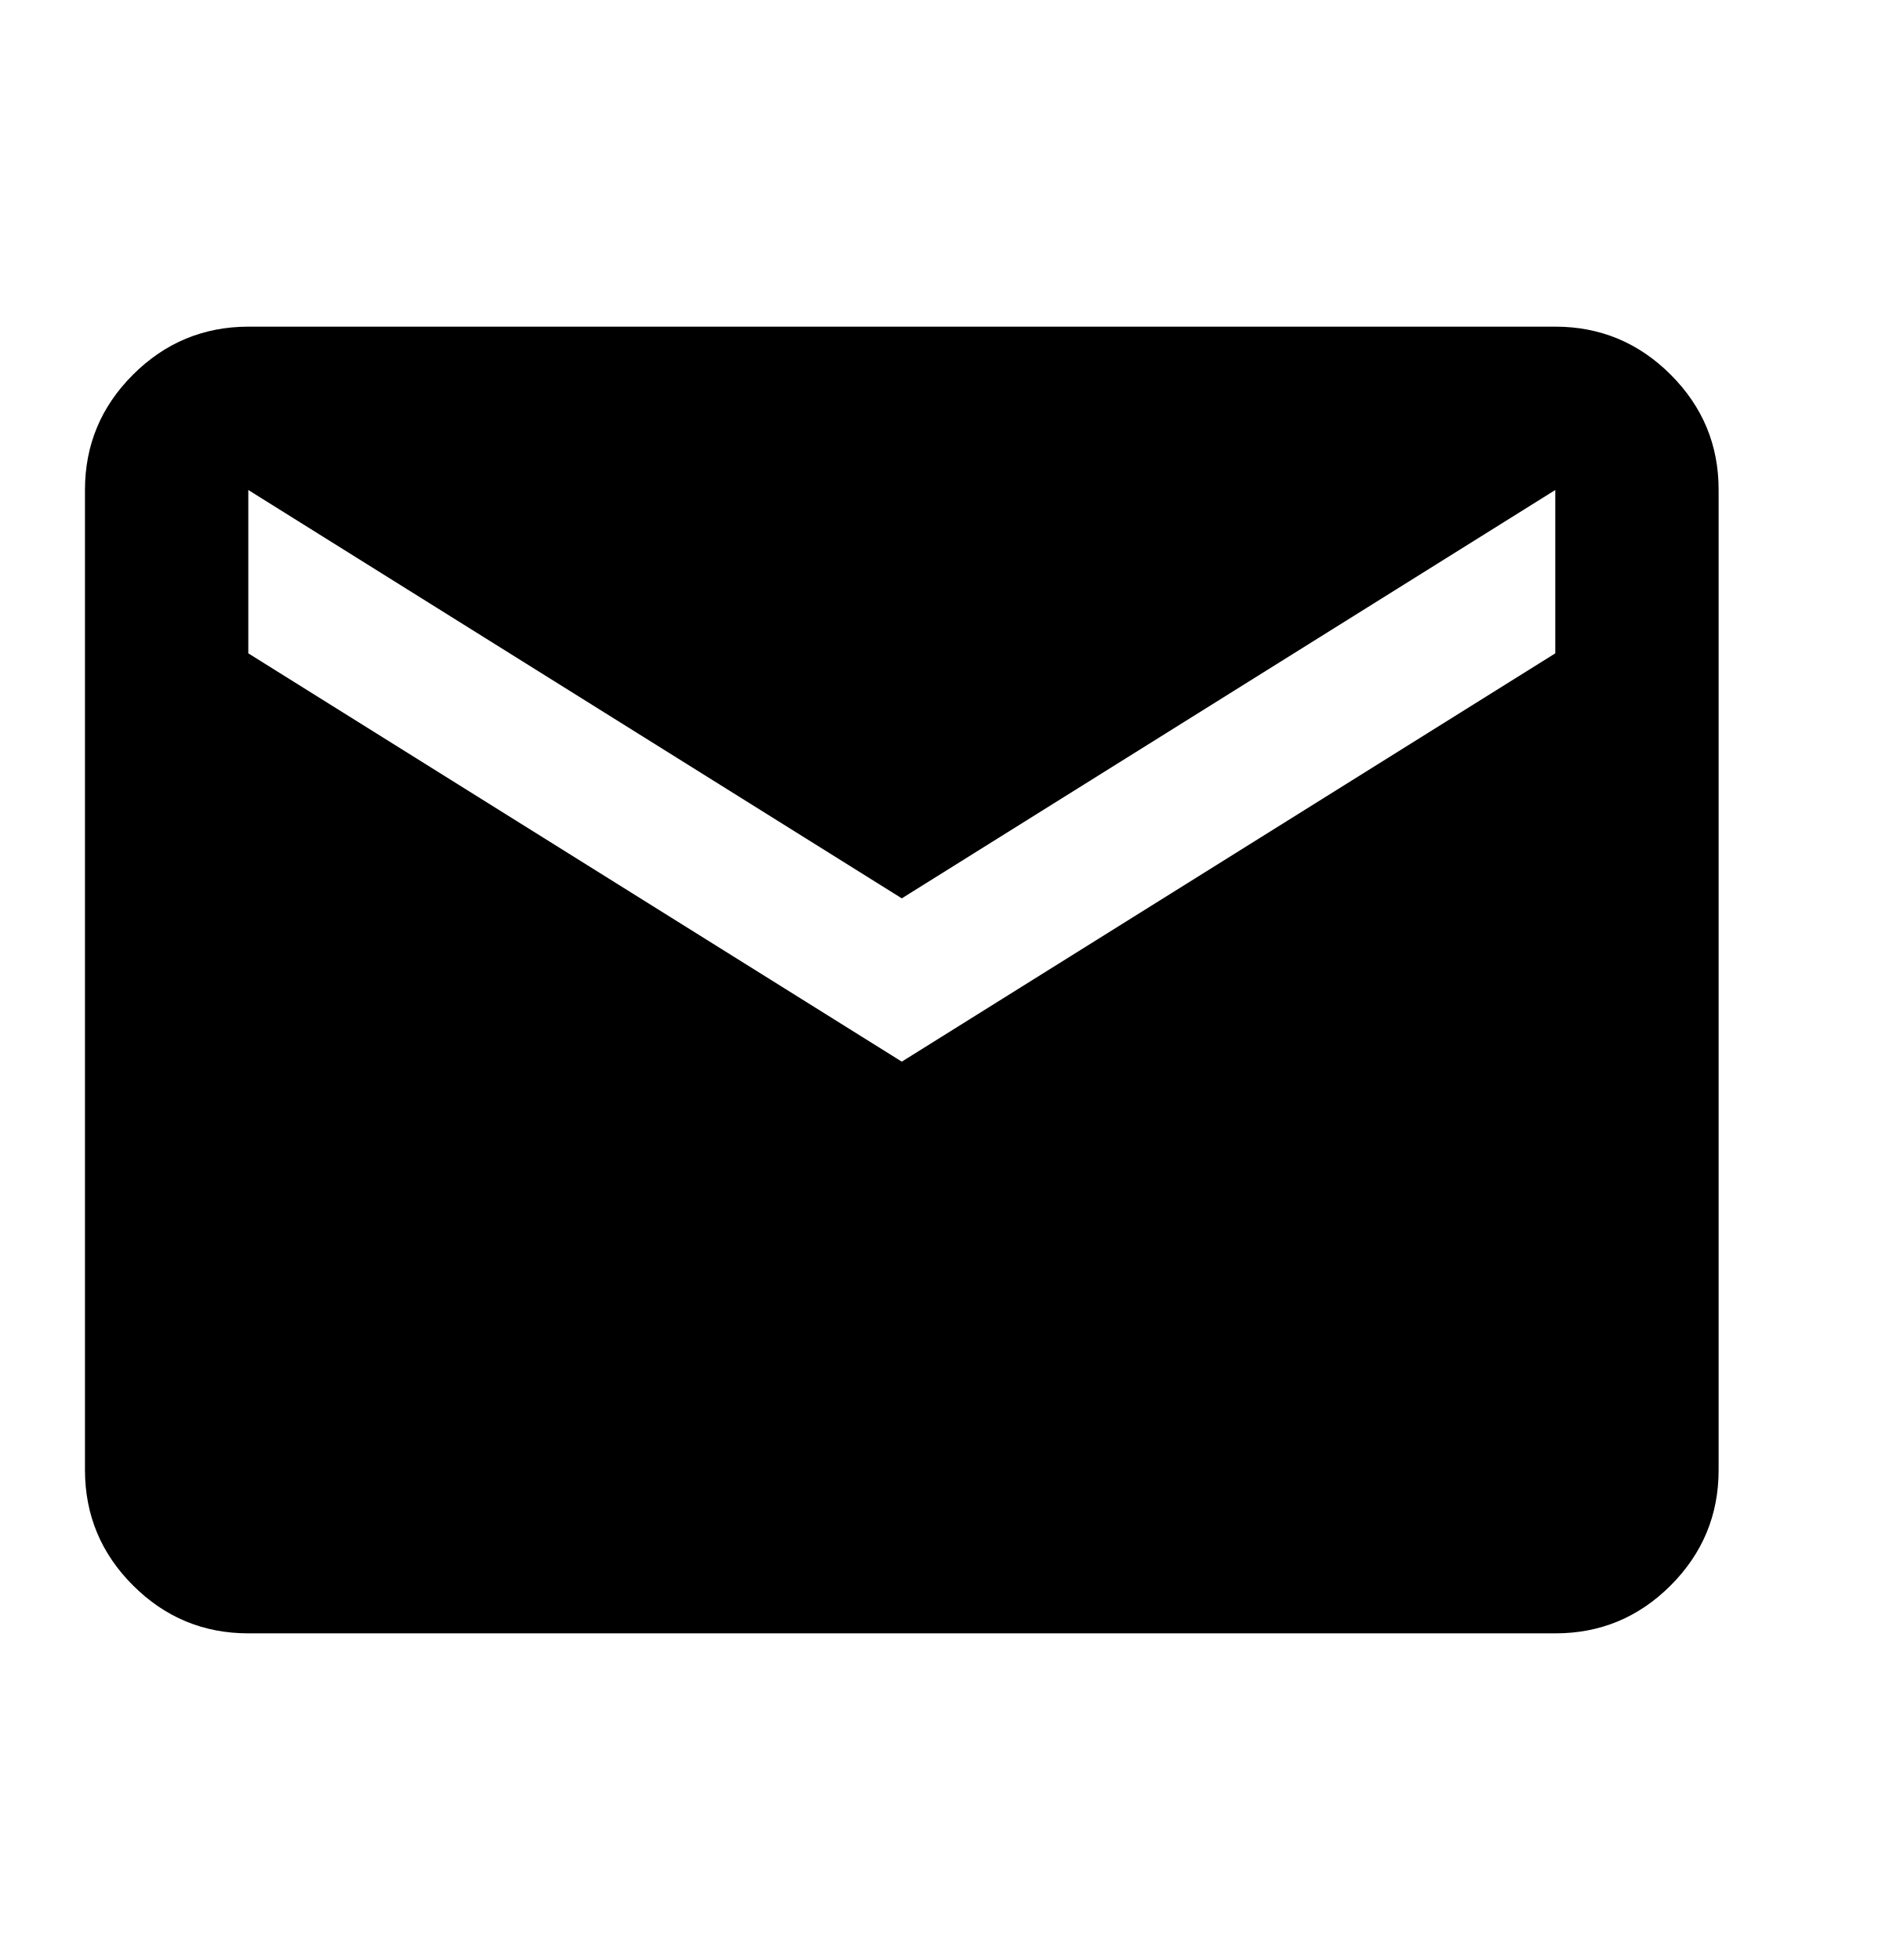
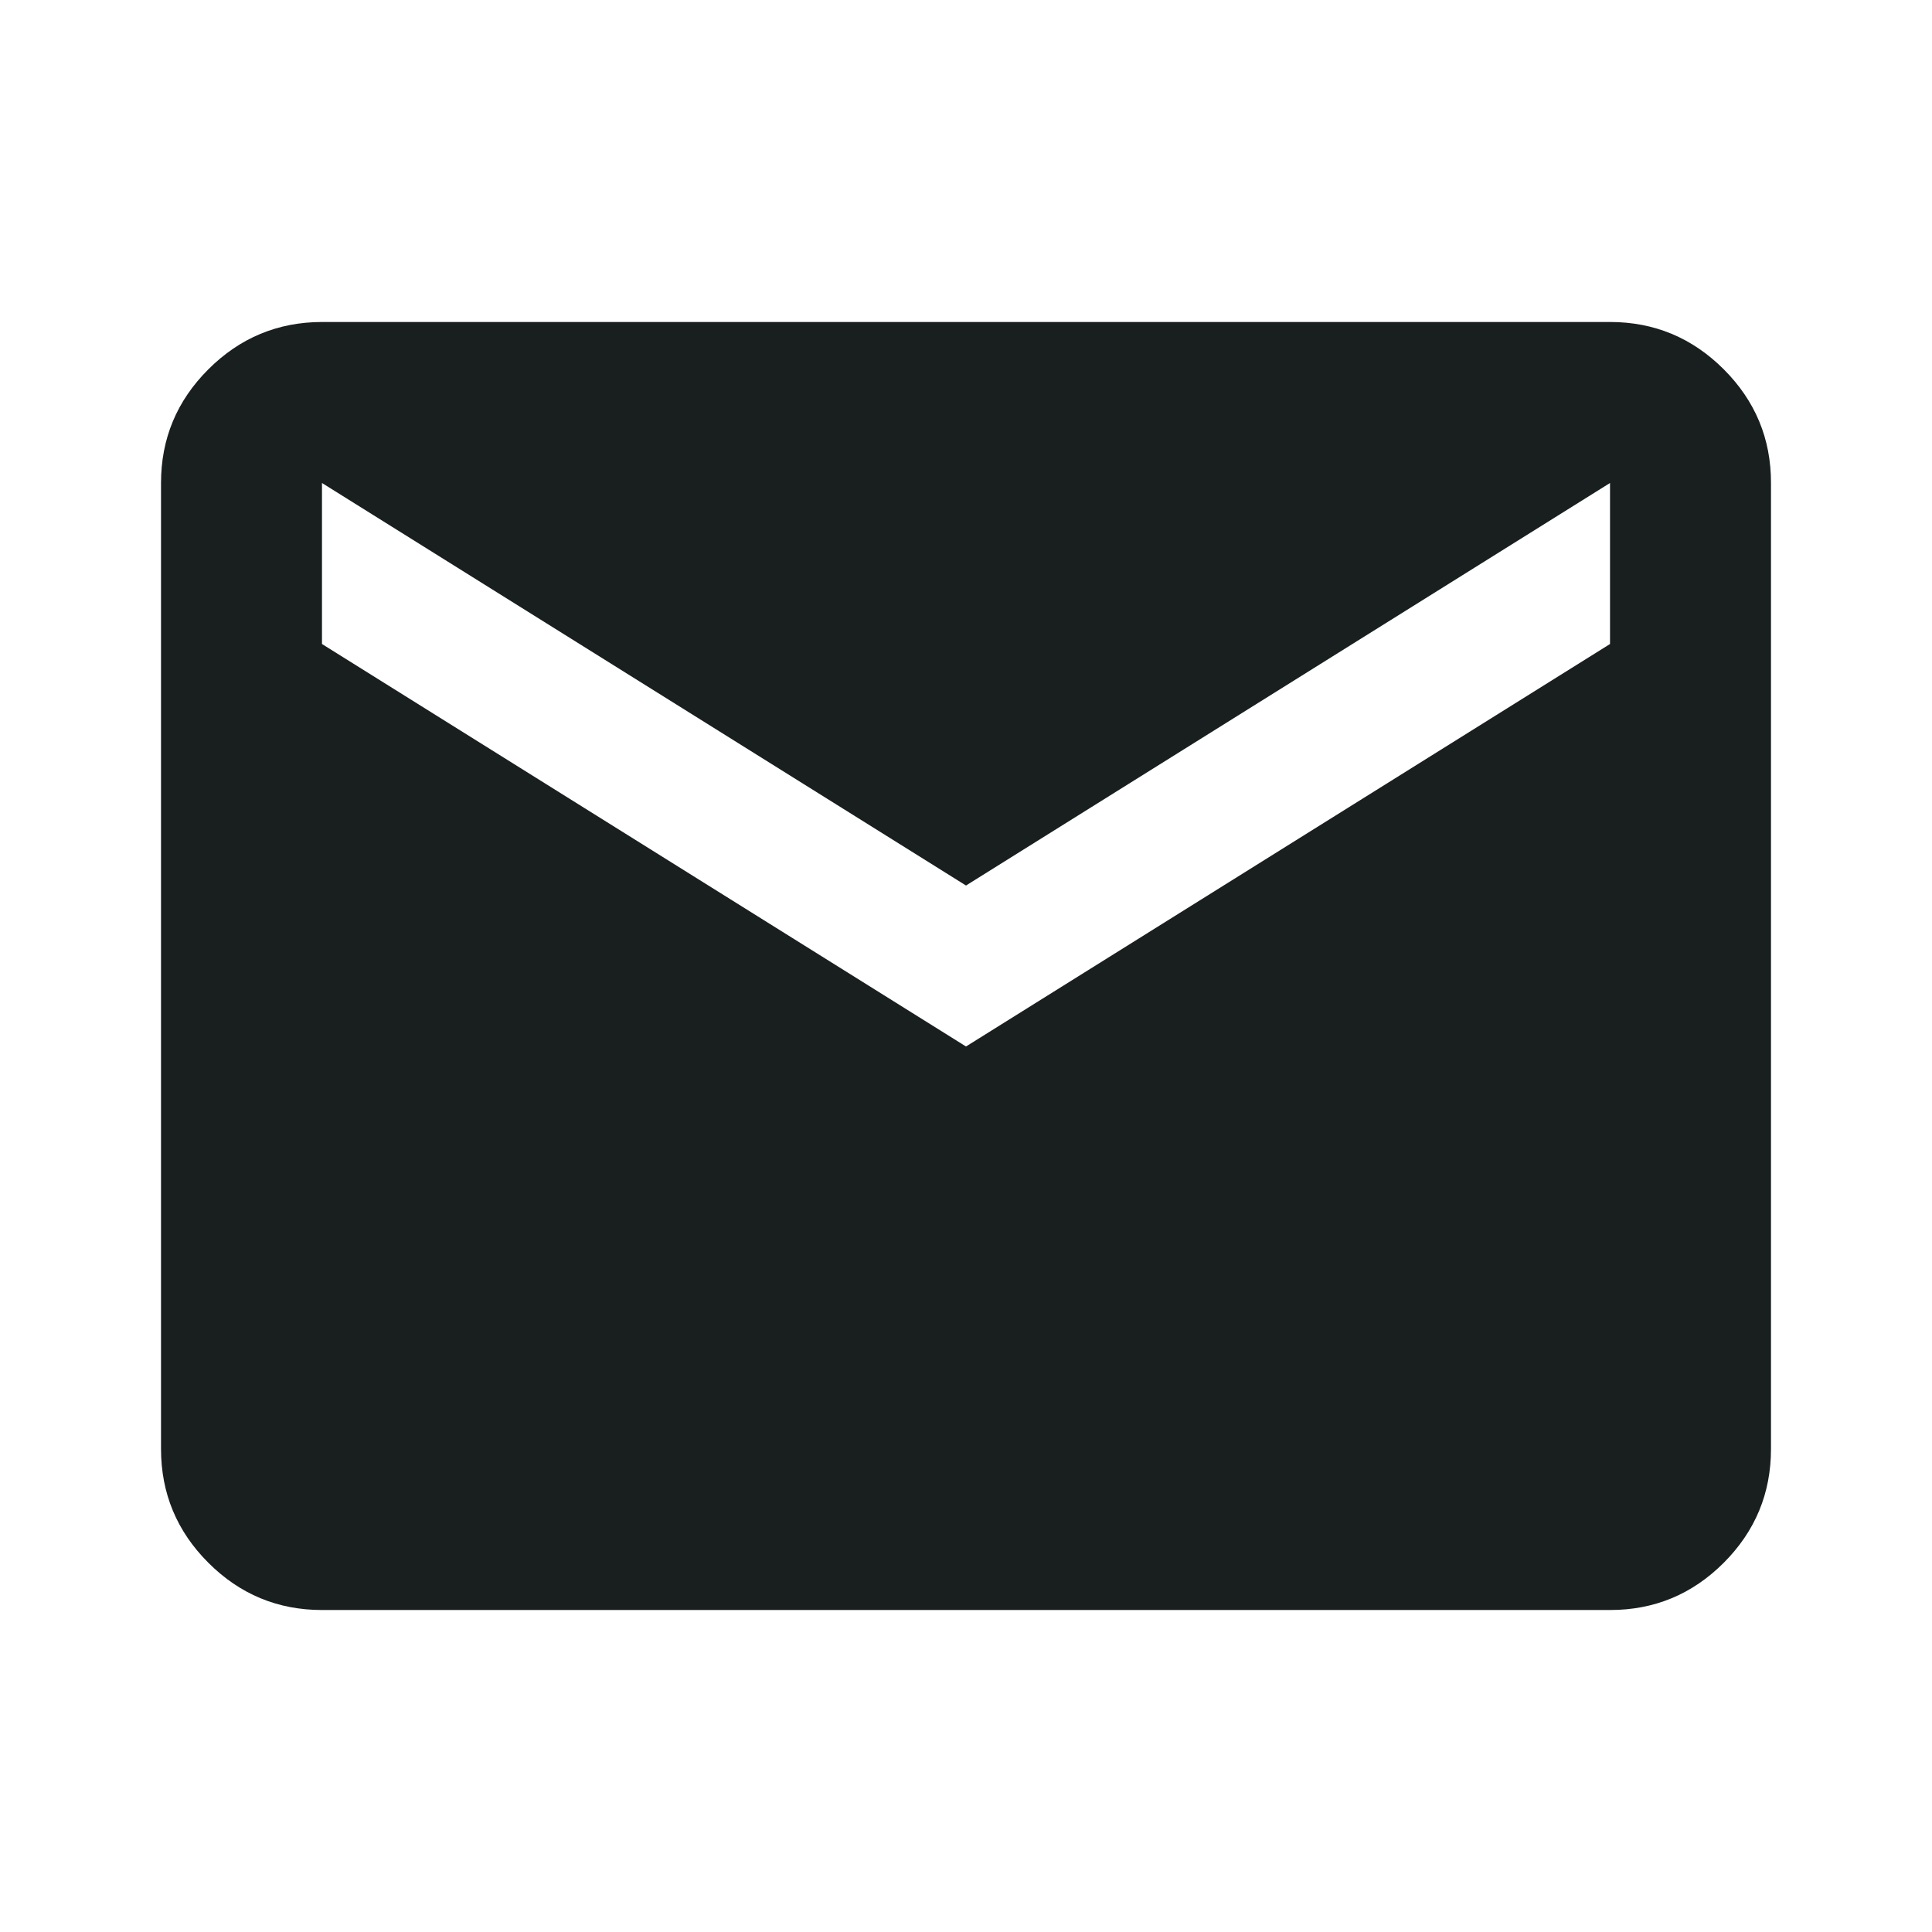
- <svg xmlns="http://www.w3.org/2000/svg" width="48" height="50" viewBox="0 0 48 50" fill="none">
-   <path d="M6.333 41.667C5.188 41.667 4.207 41.259 3.392 40.444C2.576 39.629 2.168 38.647 2.167 37.5V12.5C2.167 11.354 2.575 10.374 3.392 9.558C4.208 8.743 5.189 8.335 6.333 8.333H39.667C40.813 8.333 41.794 8.742 42.611 9.558C43.427 10.375 43.835 11.355 43.833 12.5V37.5C43.833 38.646 43.426 39.627 42.611 40.444C41.795 41.26 40.814 41.668 39.667 41.667H6.333ZM23 27.083L39.667 16.667V12.5L23 22.917L6.333 12.5V16.667L23 27.083Z" fill="black" />
+ <svg xmlns="http://www.w3.org/2000/svg" width="50" height="50" viewBox="0 0 50 50" fill="none">
+   <path d="M8.333 41.667C7.188 41.667 6.207 41.259 5.392 40.444C4.576 39.629 4.168 38.647 4.167 37.5V12.5C4.167 11.354 4.575 10.374 5.392 9.558C6.208 8.743 7.189 8.335 8.333 8.333H41.667C42.813 8.333 43.794 8.742 44.611 9.558C45.427 10.375 45.835 11.356 45.833 12.5V37.5C45.833 38.646 45.426 39.627 44.611 40.444C43.795 41.26 42.814 41.668 41.667 41.667H8.333ZM25 27.083L41.667 16.667V12.5L25 22.917L8.333 12.5V16.667L25 27.083Z" fill="#191F1F" />
</svg>
